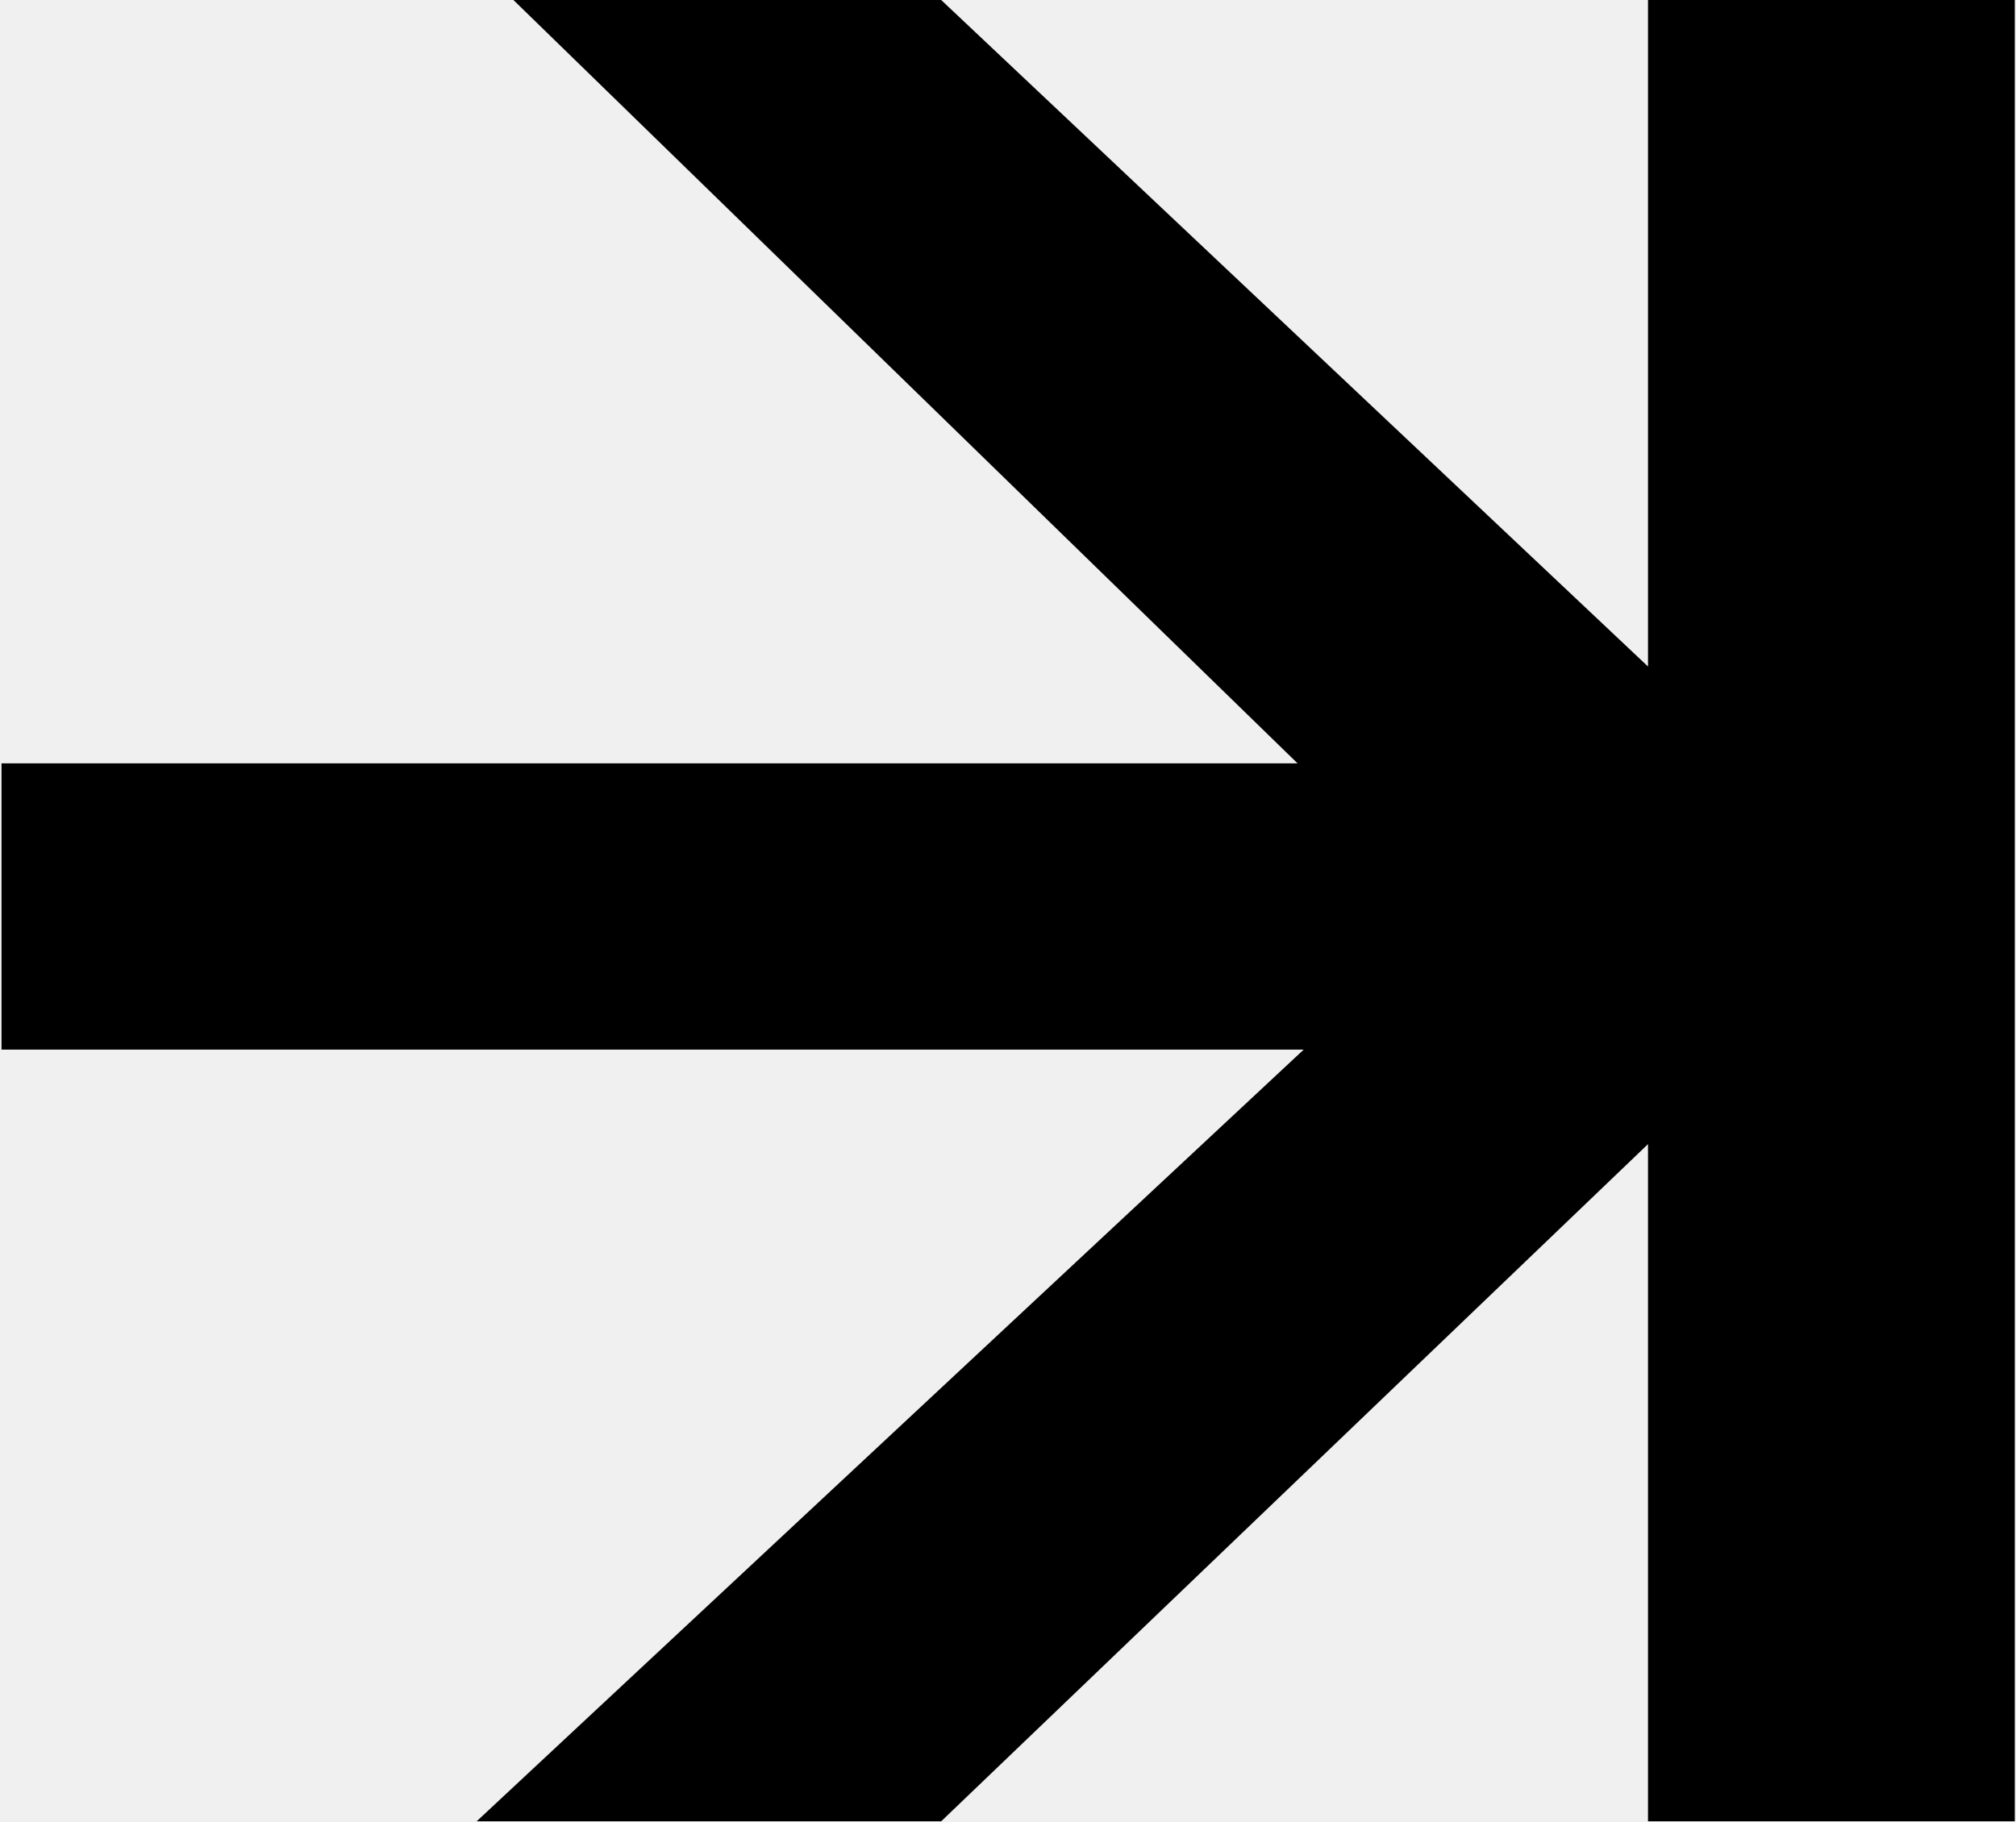
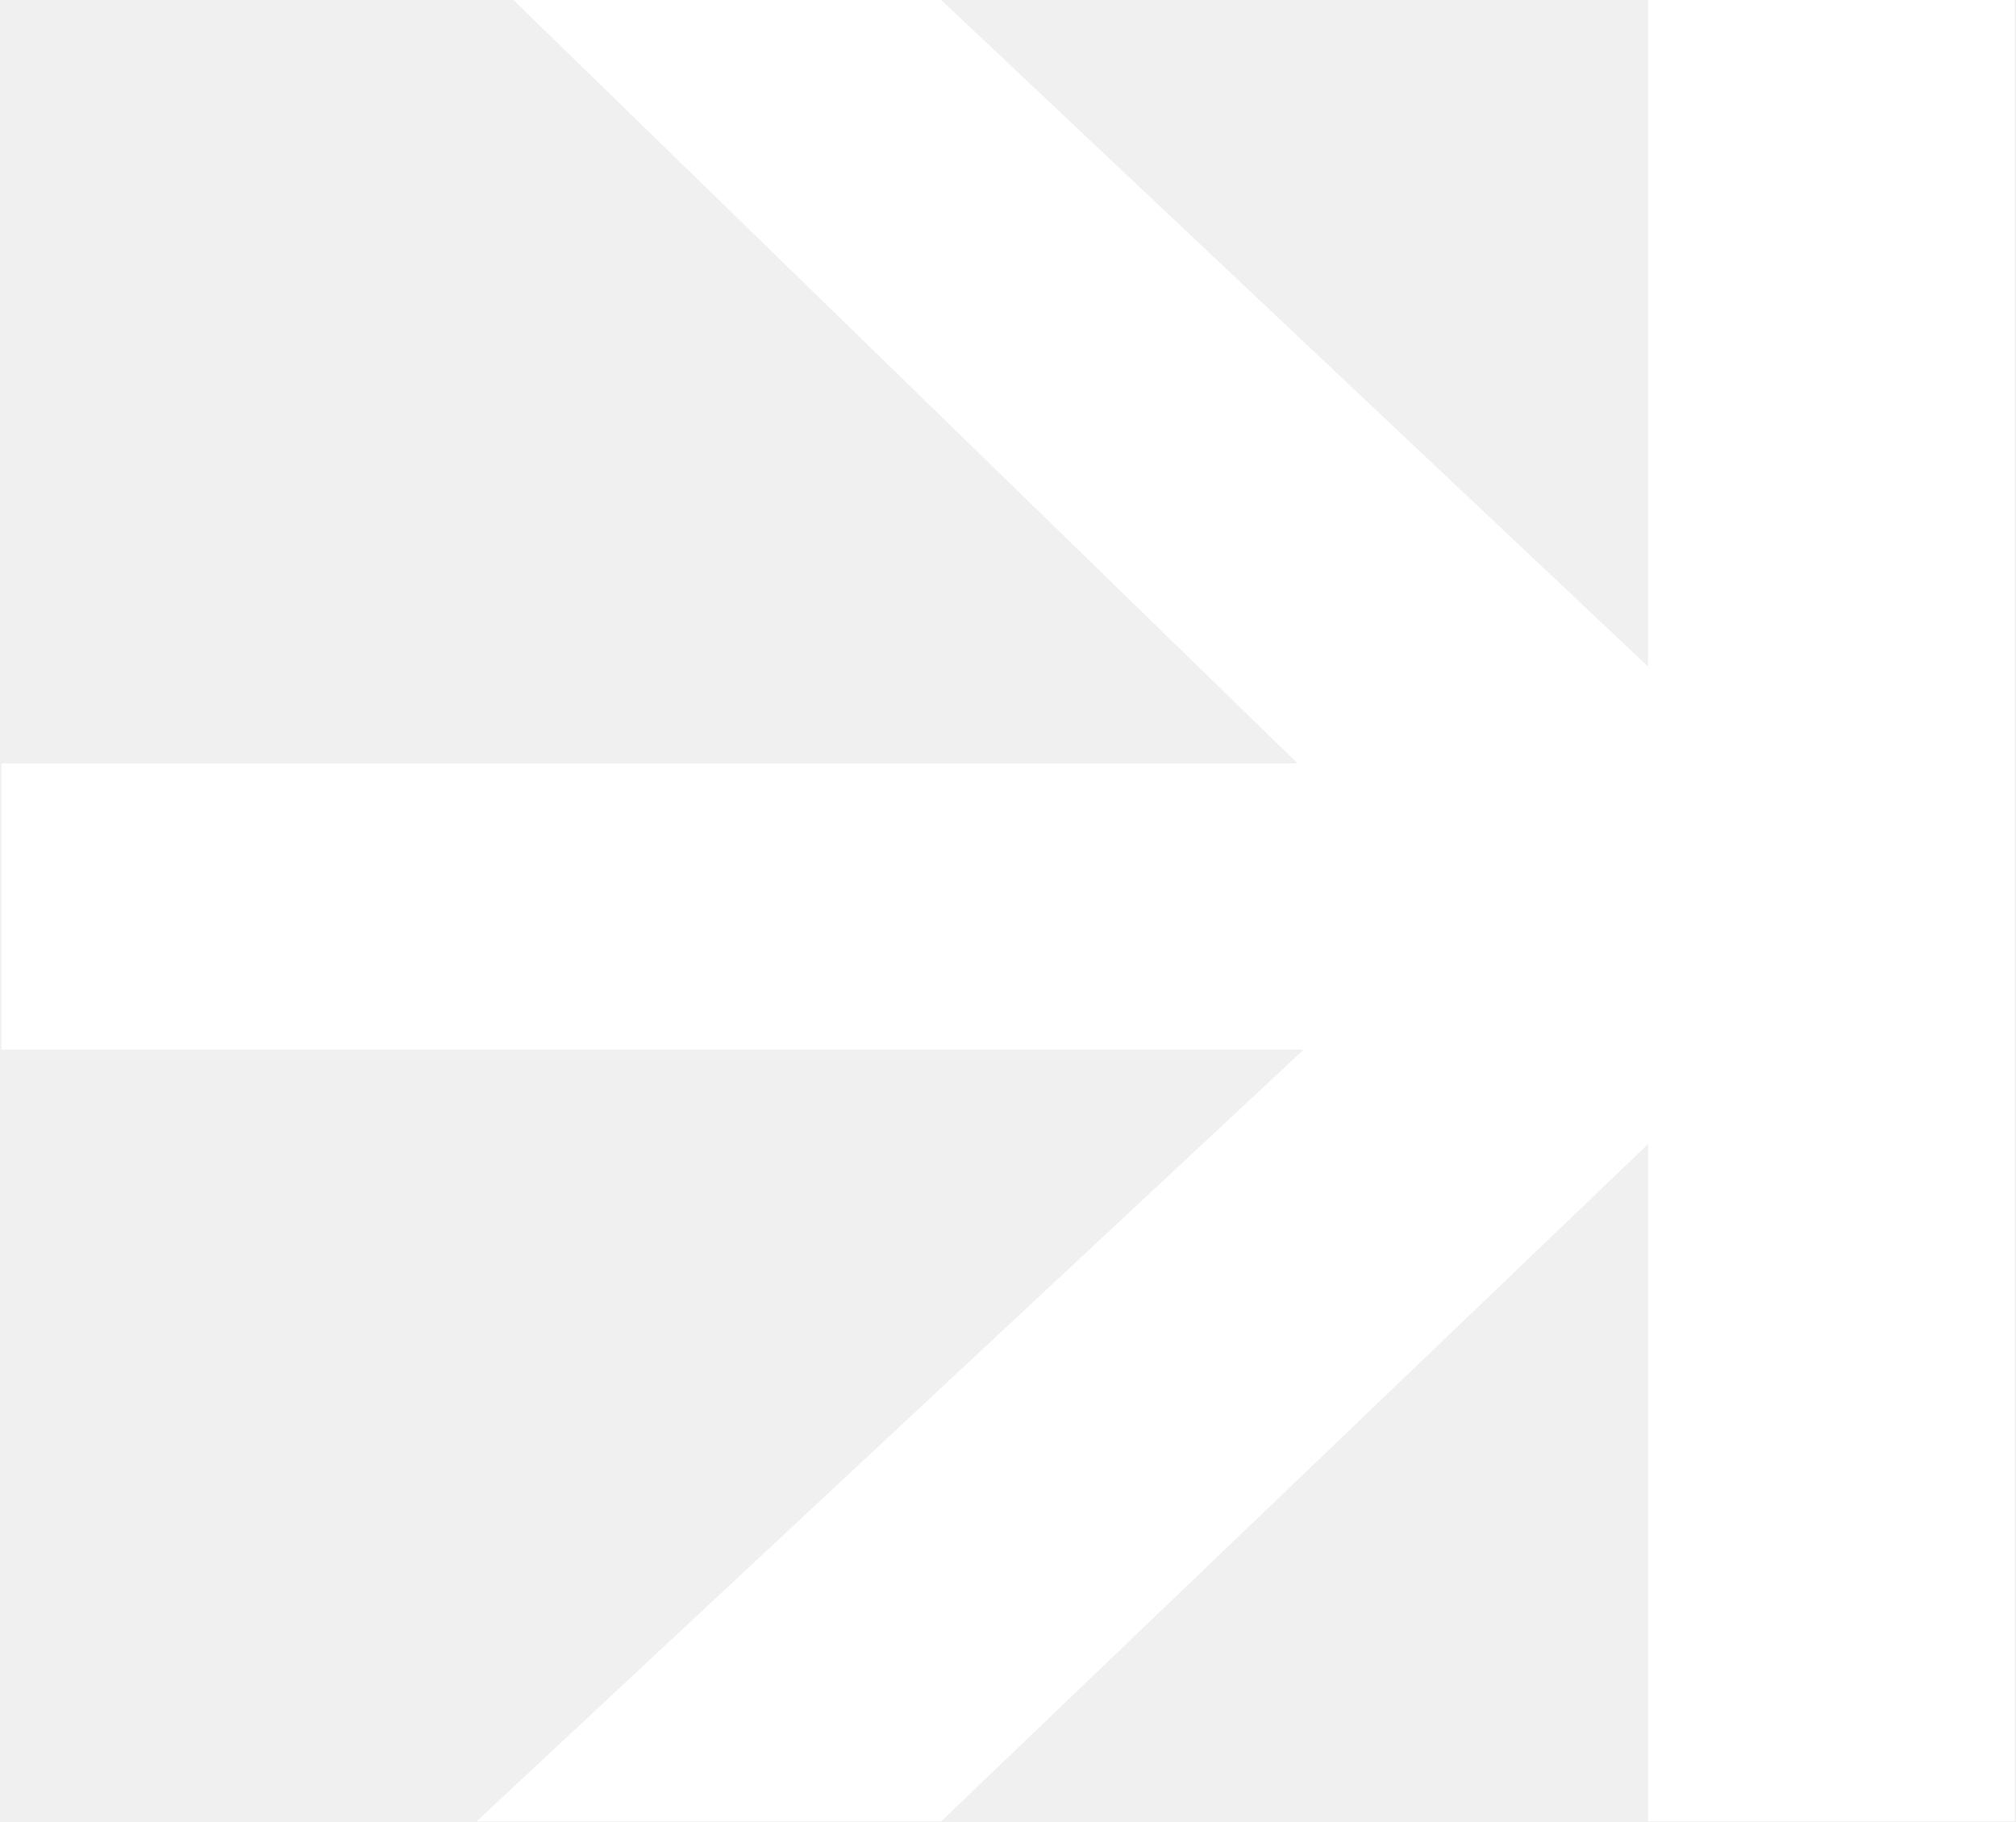
<svg xmlns="http://www.w3.org/2000/svg" width="820" height="741" viewBox="0 0 820 741" fill="none">
-   <path d="M670.318 0H819.511V741H670.318V465.485L382.823 741H193.868L530.283 427.025H0.617V310.582H527.792L208.828 0H382.823L670.318 271.168V0Z" fill="black" />
+   <path d="M670.318 0H819.511V741H670.318V465.485L382.823 741H193.868L530.283 427.025H0.617V310.582H527.792L208.828 0H382.823L670.318 271.168V0Z" fill="white" />
</svg>
